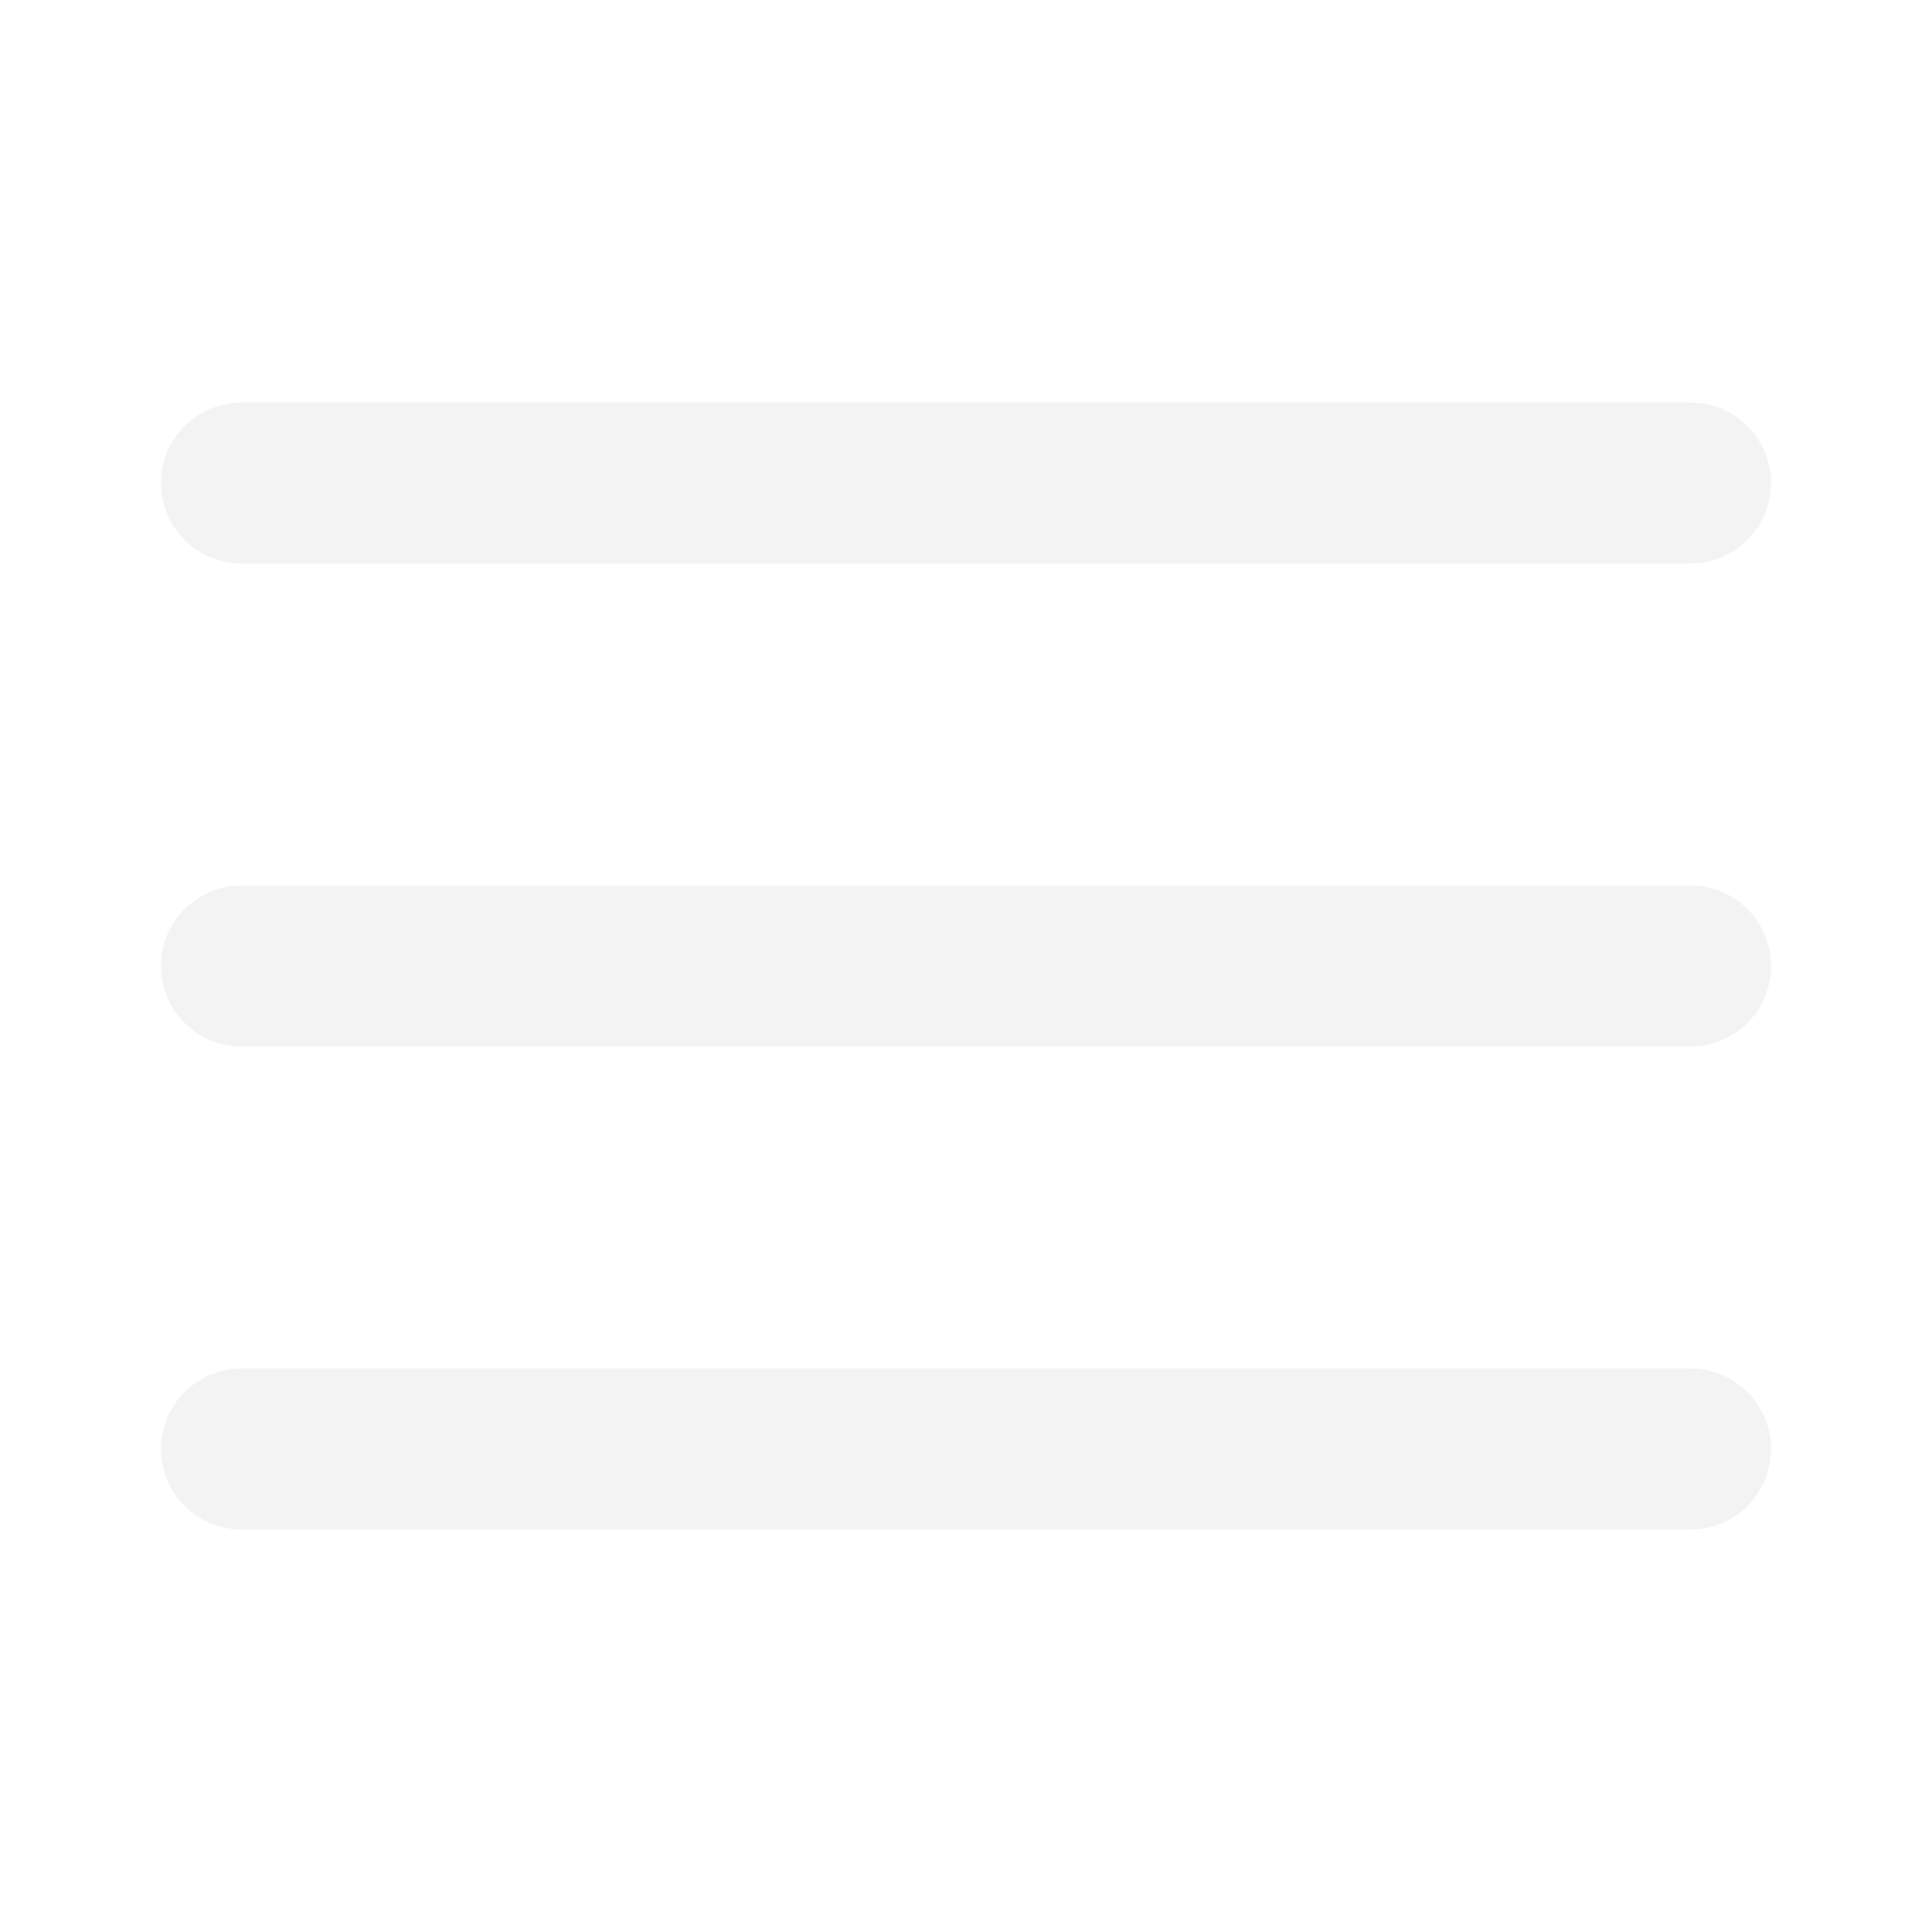
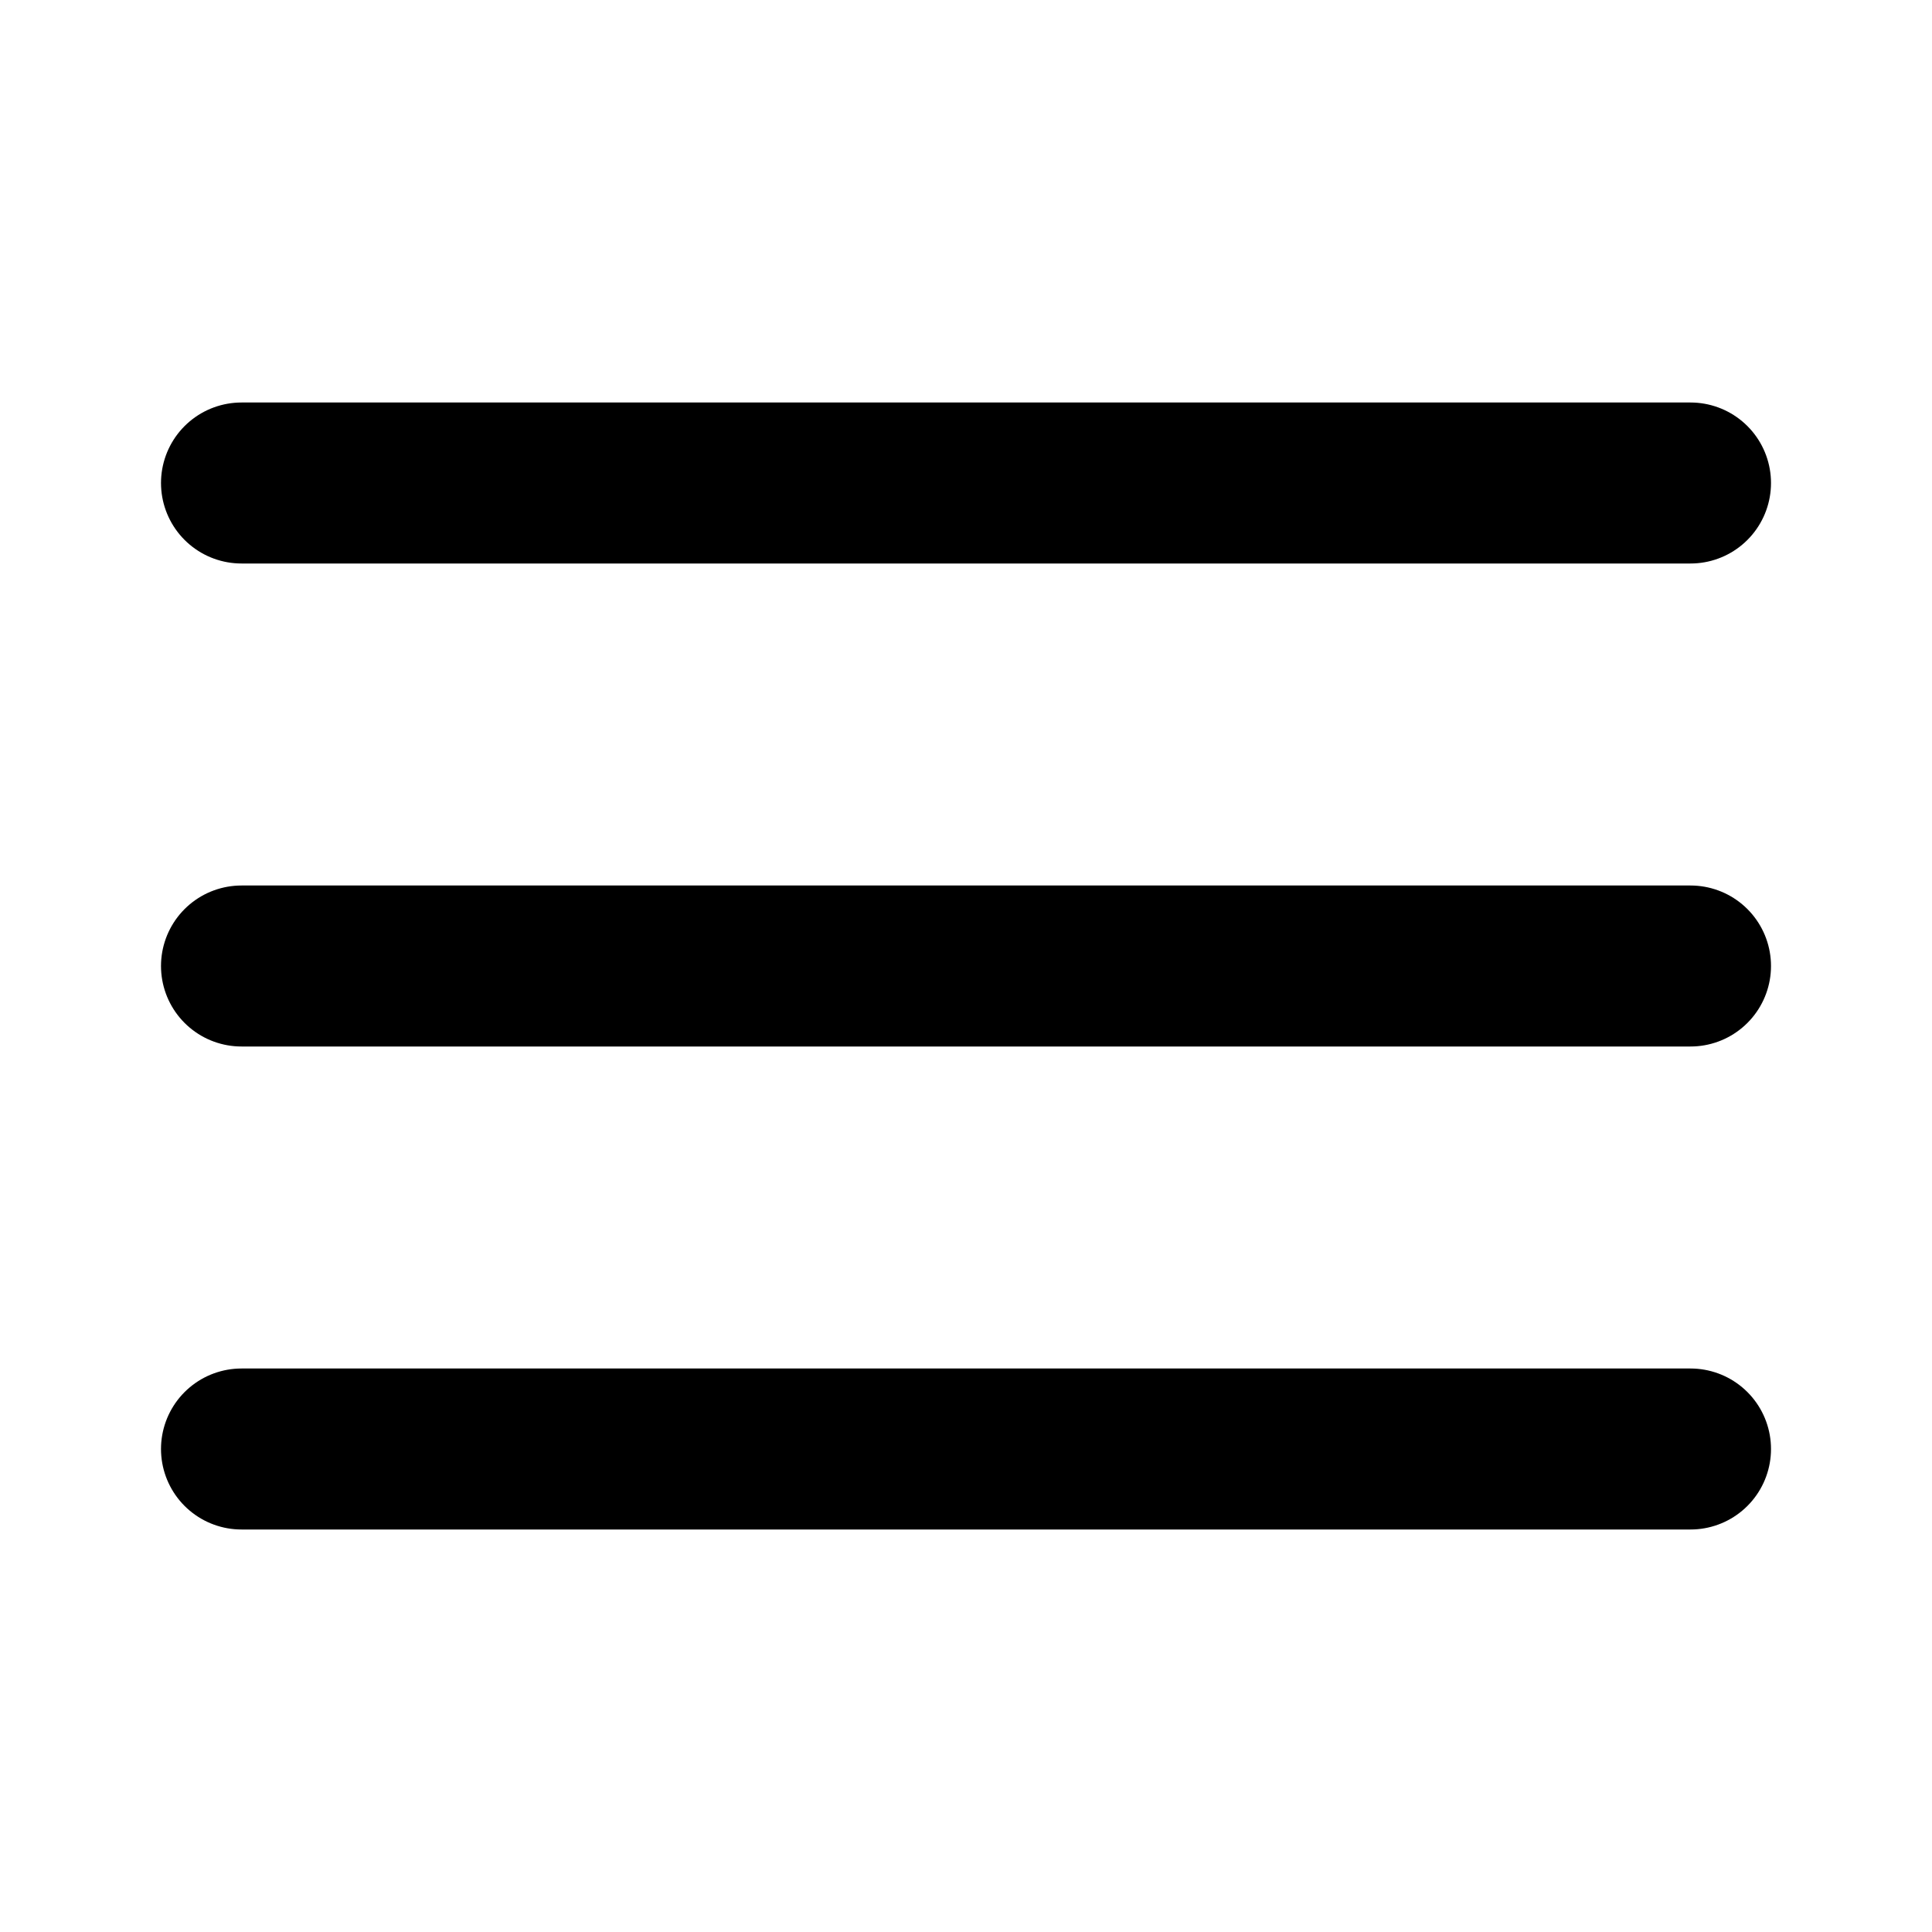
- <svg xmlns="http://www.w3.org/2000/svg" viewBox="0 0 24 24" width="24" height="24" fill="none" stroke="#F3F3F3" stroke-width="2" stroke-linecap="round" stroke-linejoin="round">
+ <svg xmlns="http://www.w3.org/2000/svg" viewBox="0 0 24 24" width="24" height="24" fill="none" stroke="currentColor" stroke-width="2" stroke-linecap="round" stroke-linejoin="round">
  <line x1="3" y1="6" x2="21" y2="6" />
  <line x1="3" y1="12" x2="21" y2="12" />
  <line x1="3" y1="18" x2="21" y2="18" />
</svg>
